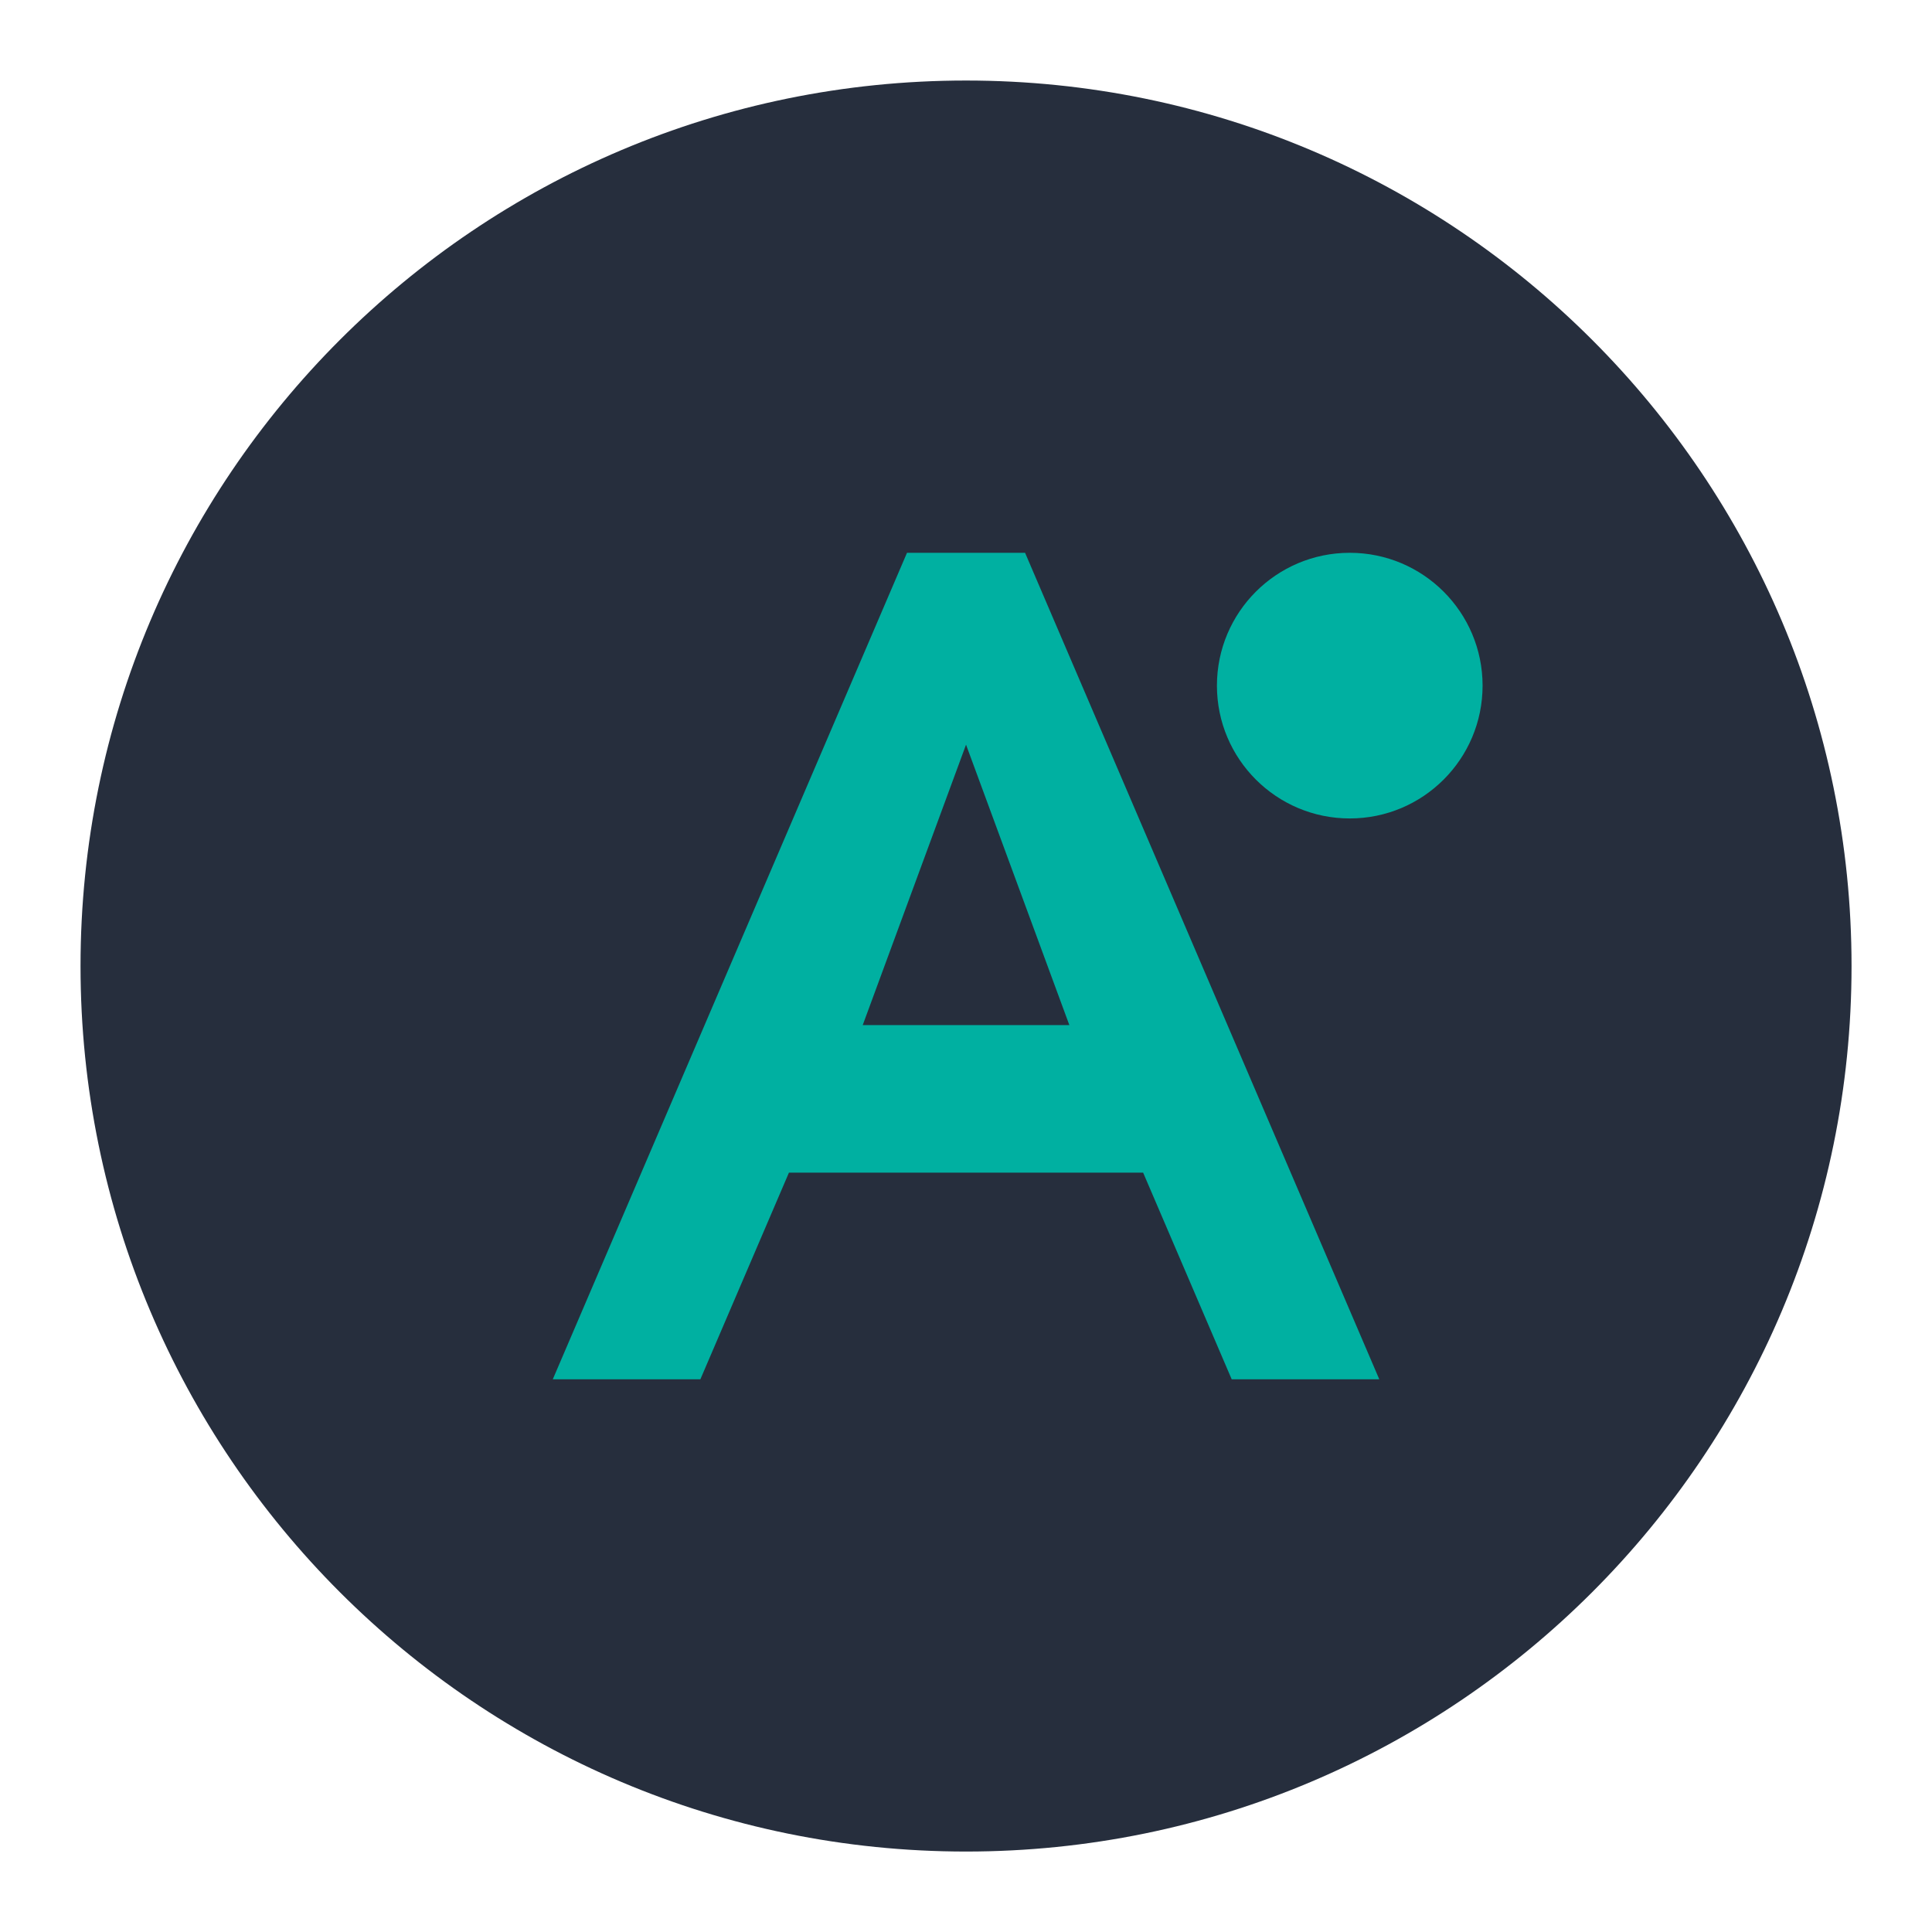
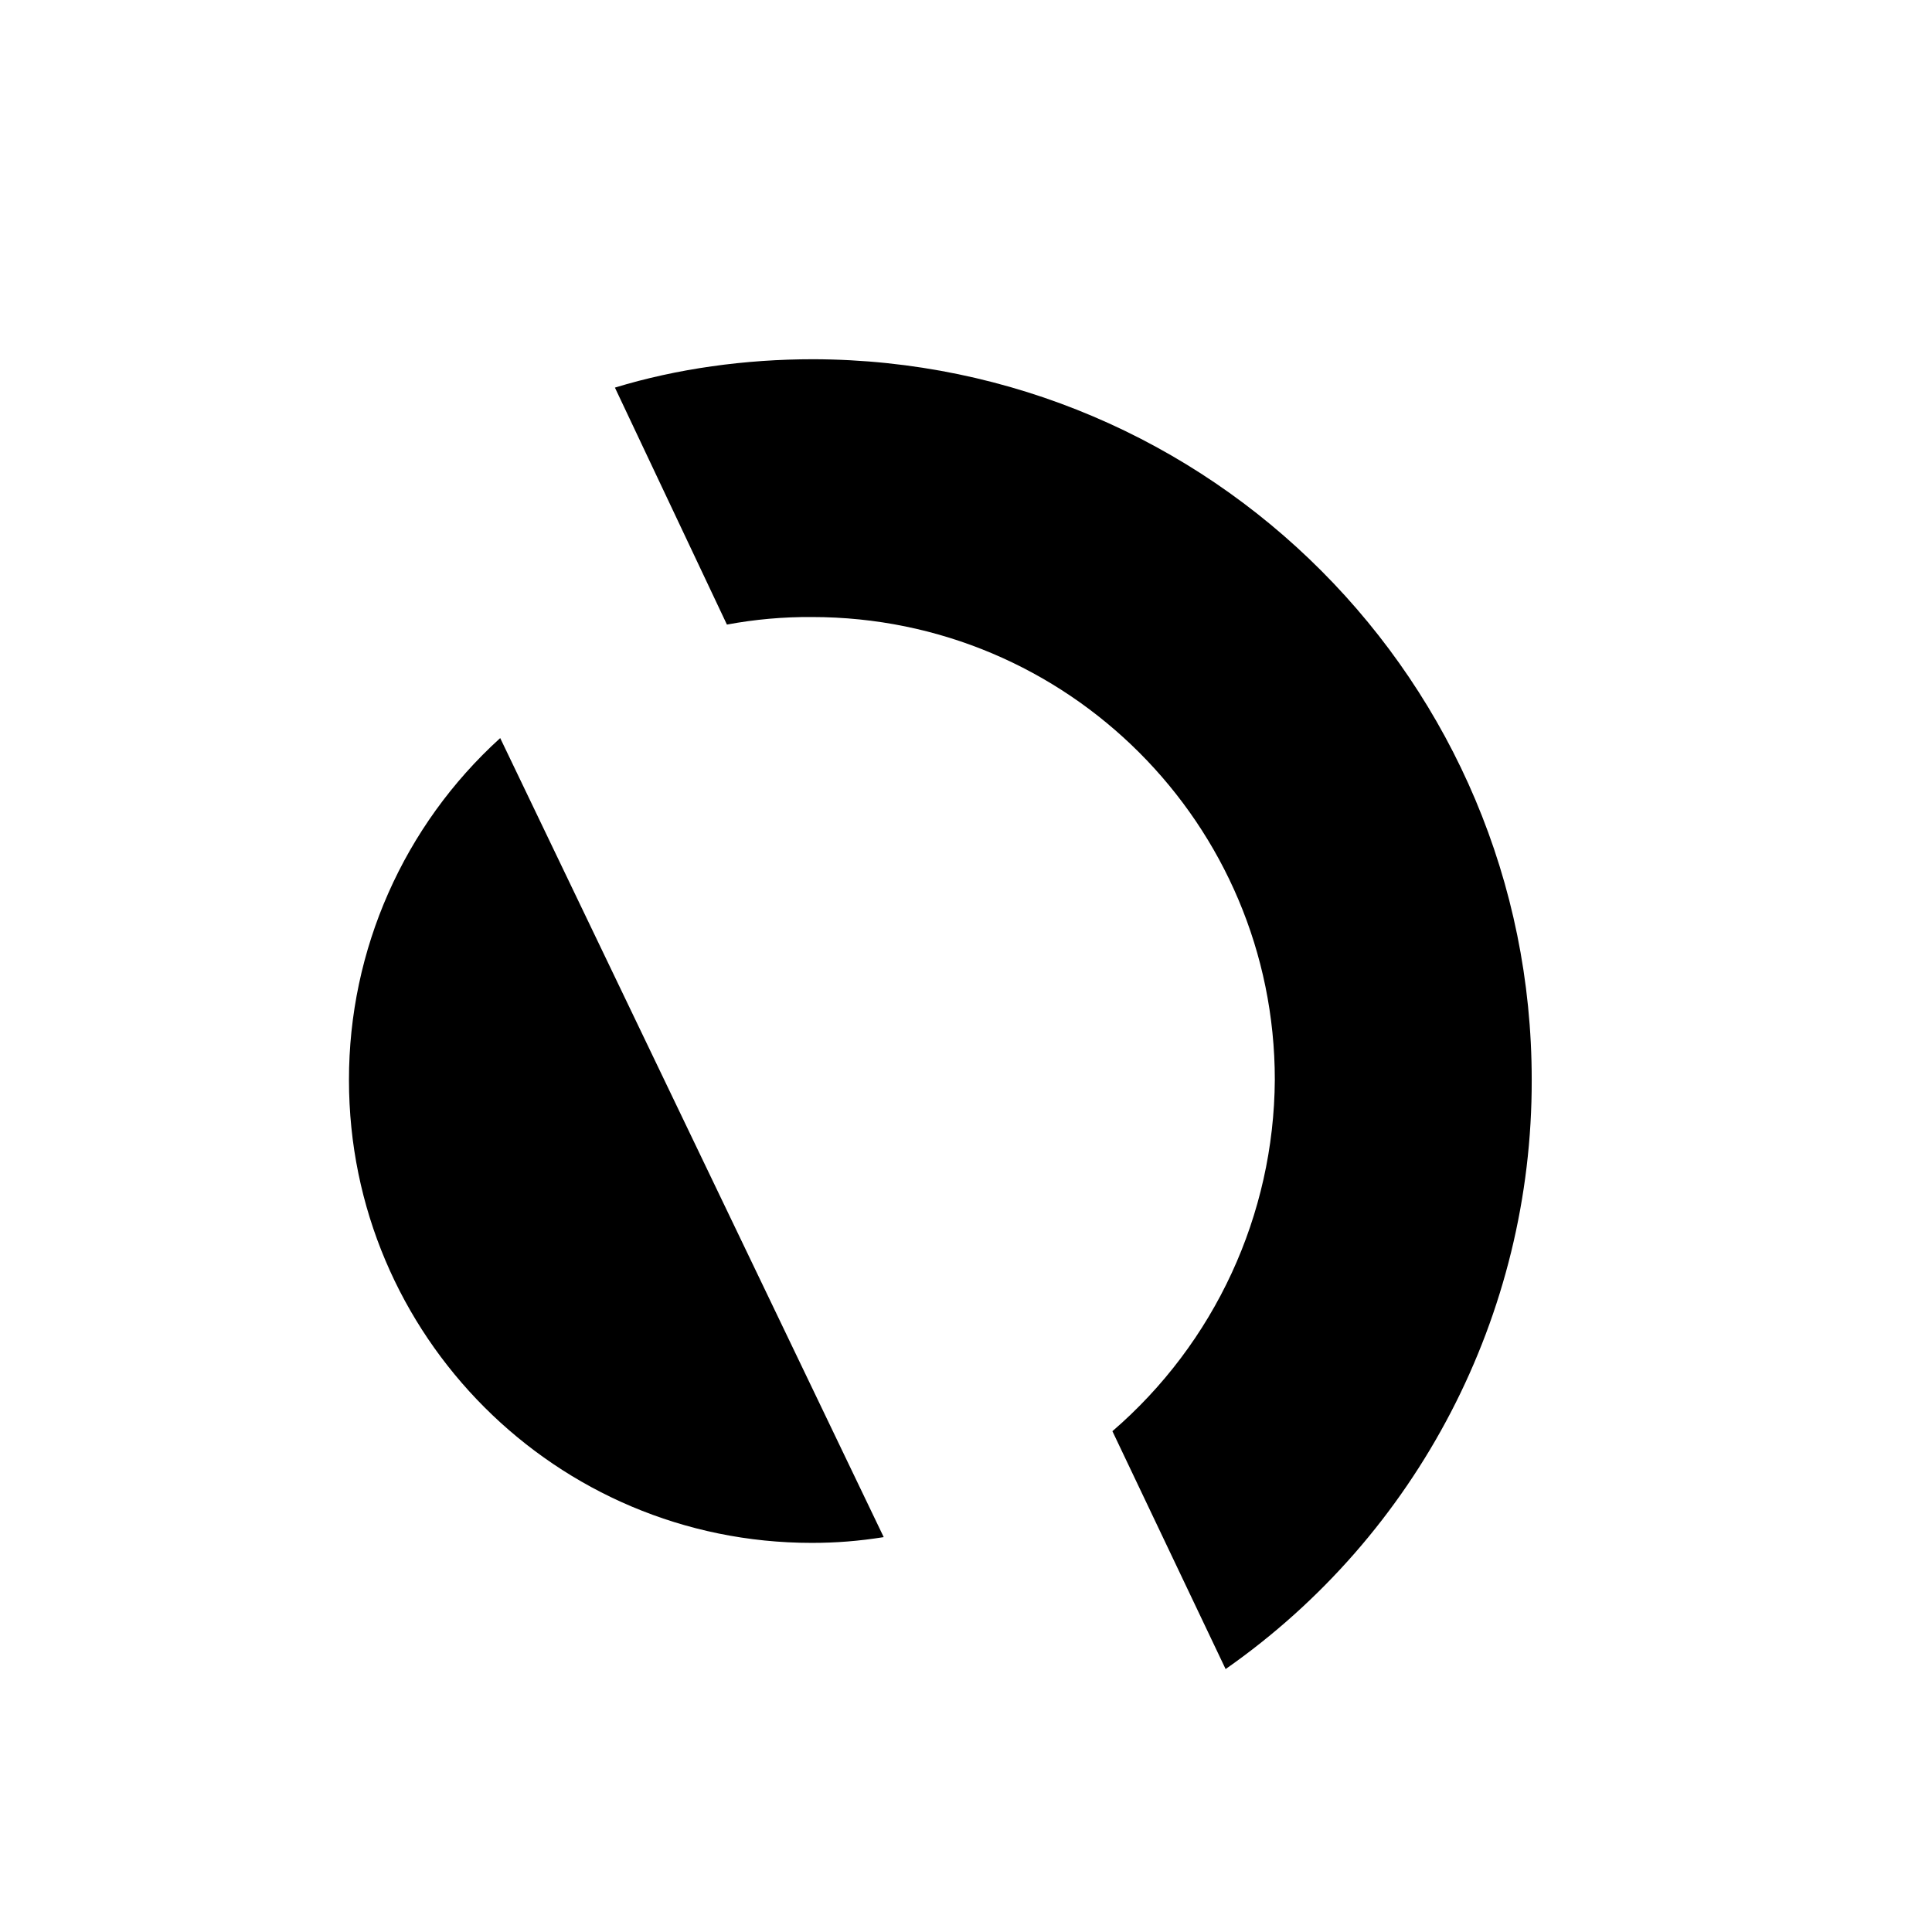
- <svg xmlns="http://www.w3.org/2000/svg" aria-label="AppDynamics" role="img" viewBox="0 0 24 24">
-   <g transform="translate(.267 .267)scale(.36667)">
-     <circle cx="32" cy="32" r="30" fill="#262e3d" />
-     <path fill="#00b0a1" d="m18 46 12-28h4l12 28h-5l-3-7H26l-3 7zm10.5-12h7L32 24.5z" />
-     <path fill="#00b0a1" d="M45 18a4.5 4.5 0 1 1 0 9 4.5 4.5 0 0 1 0-9" />
-   </g>
+ <svg xmlns="http://www.w3.org/2000/svg" aria-label="AppDynamics" role="img" viewBox="0 0 64 64">
+   <path d="m29.27 50.91-12.7-26.46a15.27 15.27 0 0 0-5.01 11.33 15.33 15.33 0 0 0 15.33 15.33c.81 0 1.56-.06 2.38-.19" />
+   <path d="M24.08 20.69a14.76 14.76 0 0 1 2.82-.25 15.33 15.33 0 0 1 15.33 15.33 15.49 15.49 0 0 1-5.38 11.64l3.75 7.88a23.75 23.75 0 0 0 10.14-19.52A23.86 23.86 0 0 0 26.94 11.9c-2.25 0-4.51.31-6.57.94z" />
</svg>
